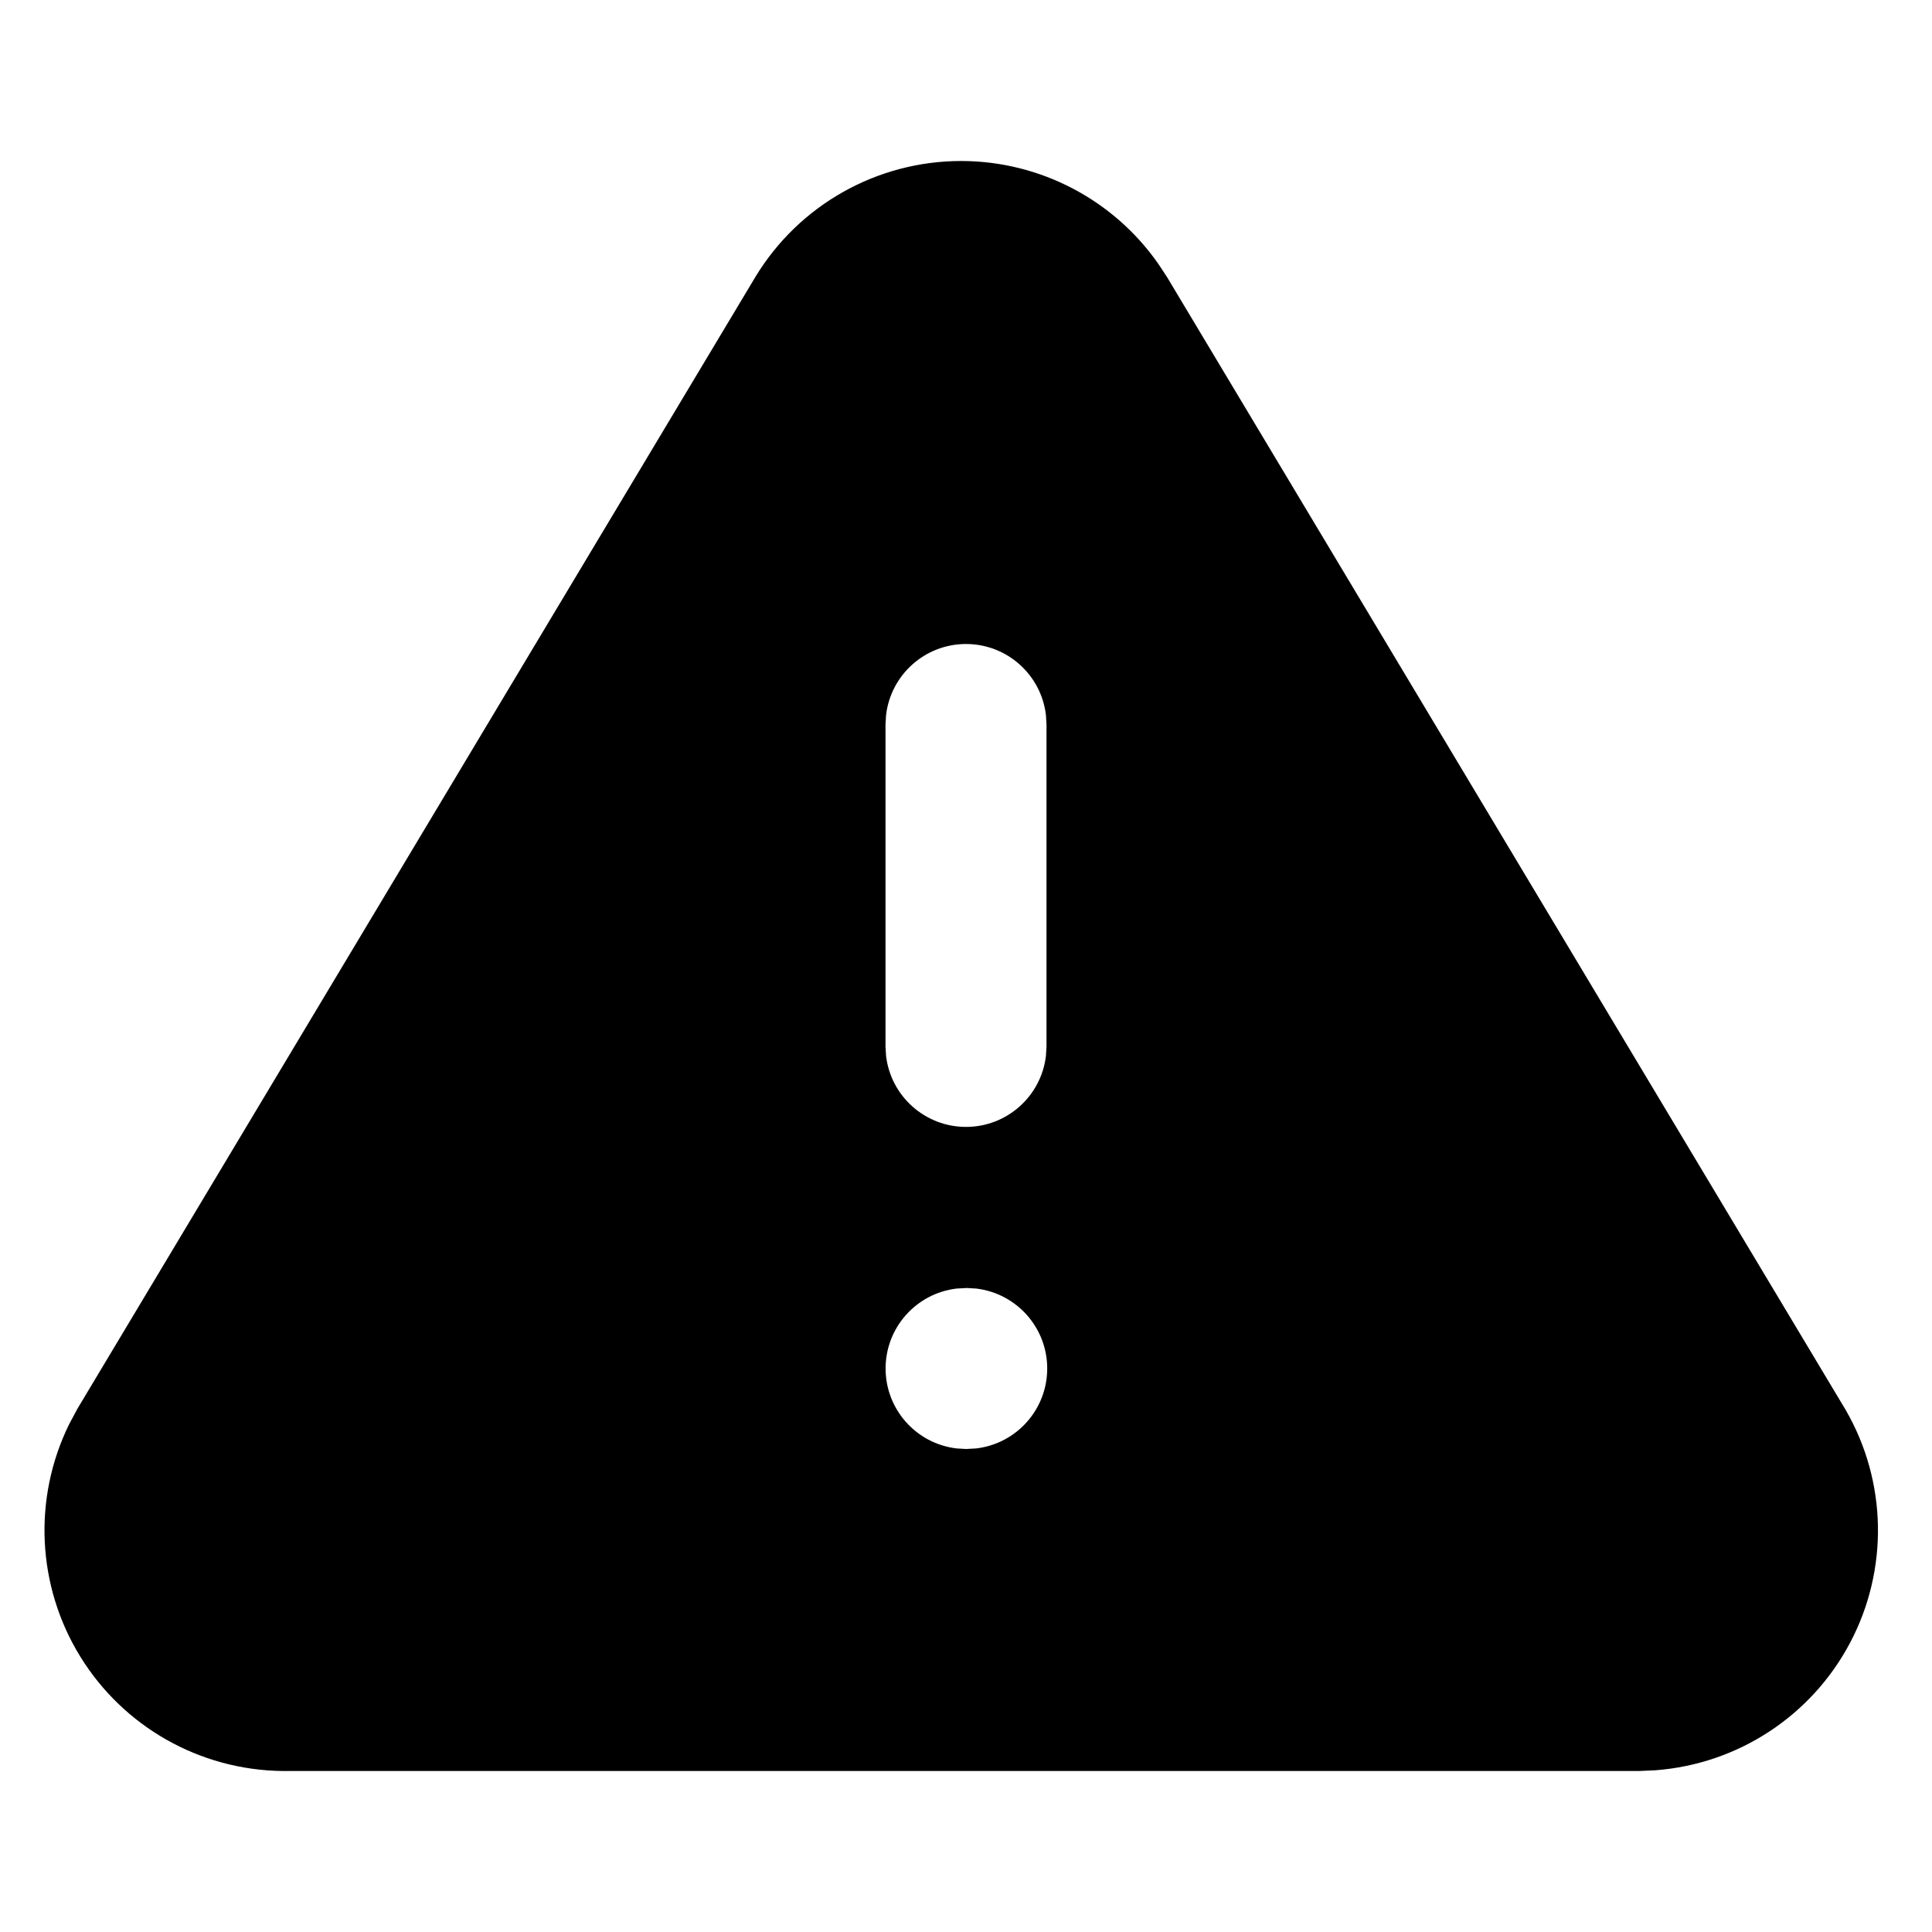
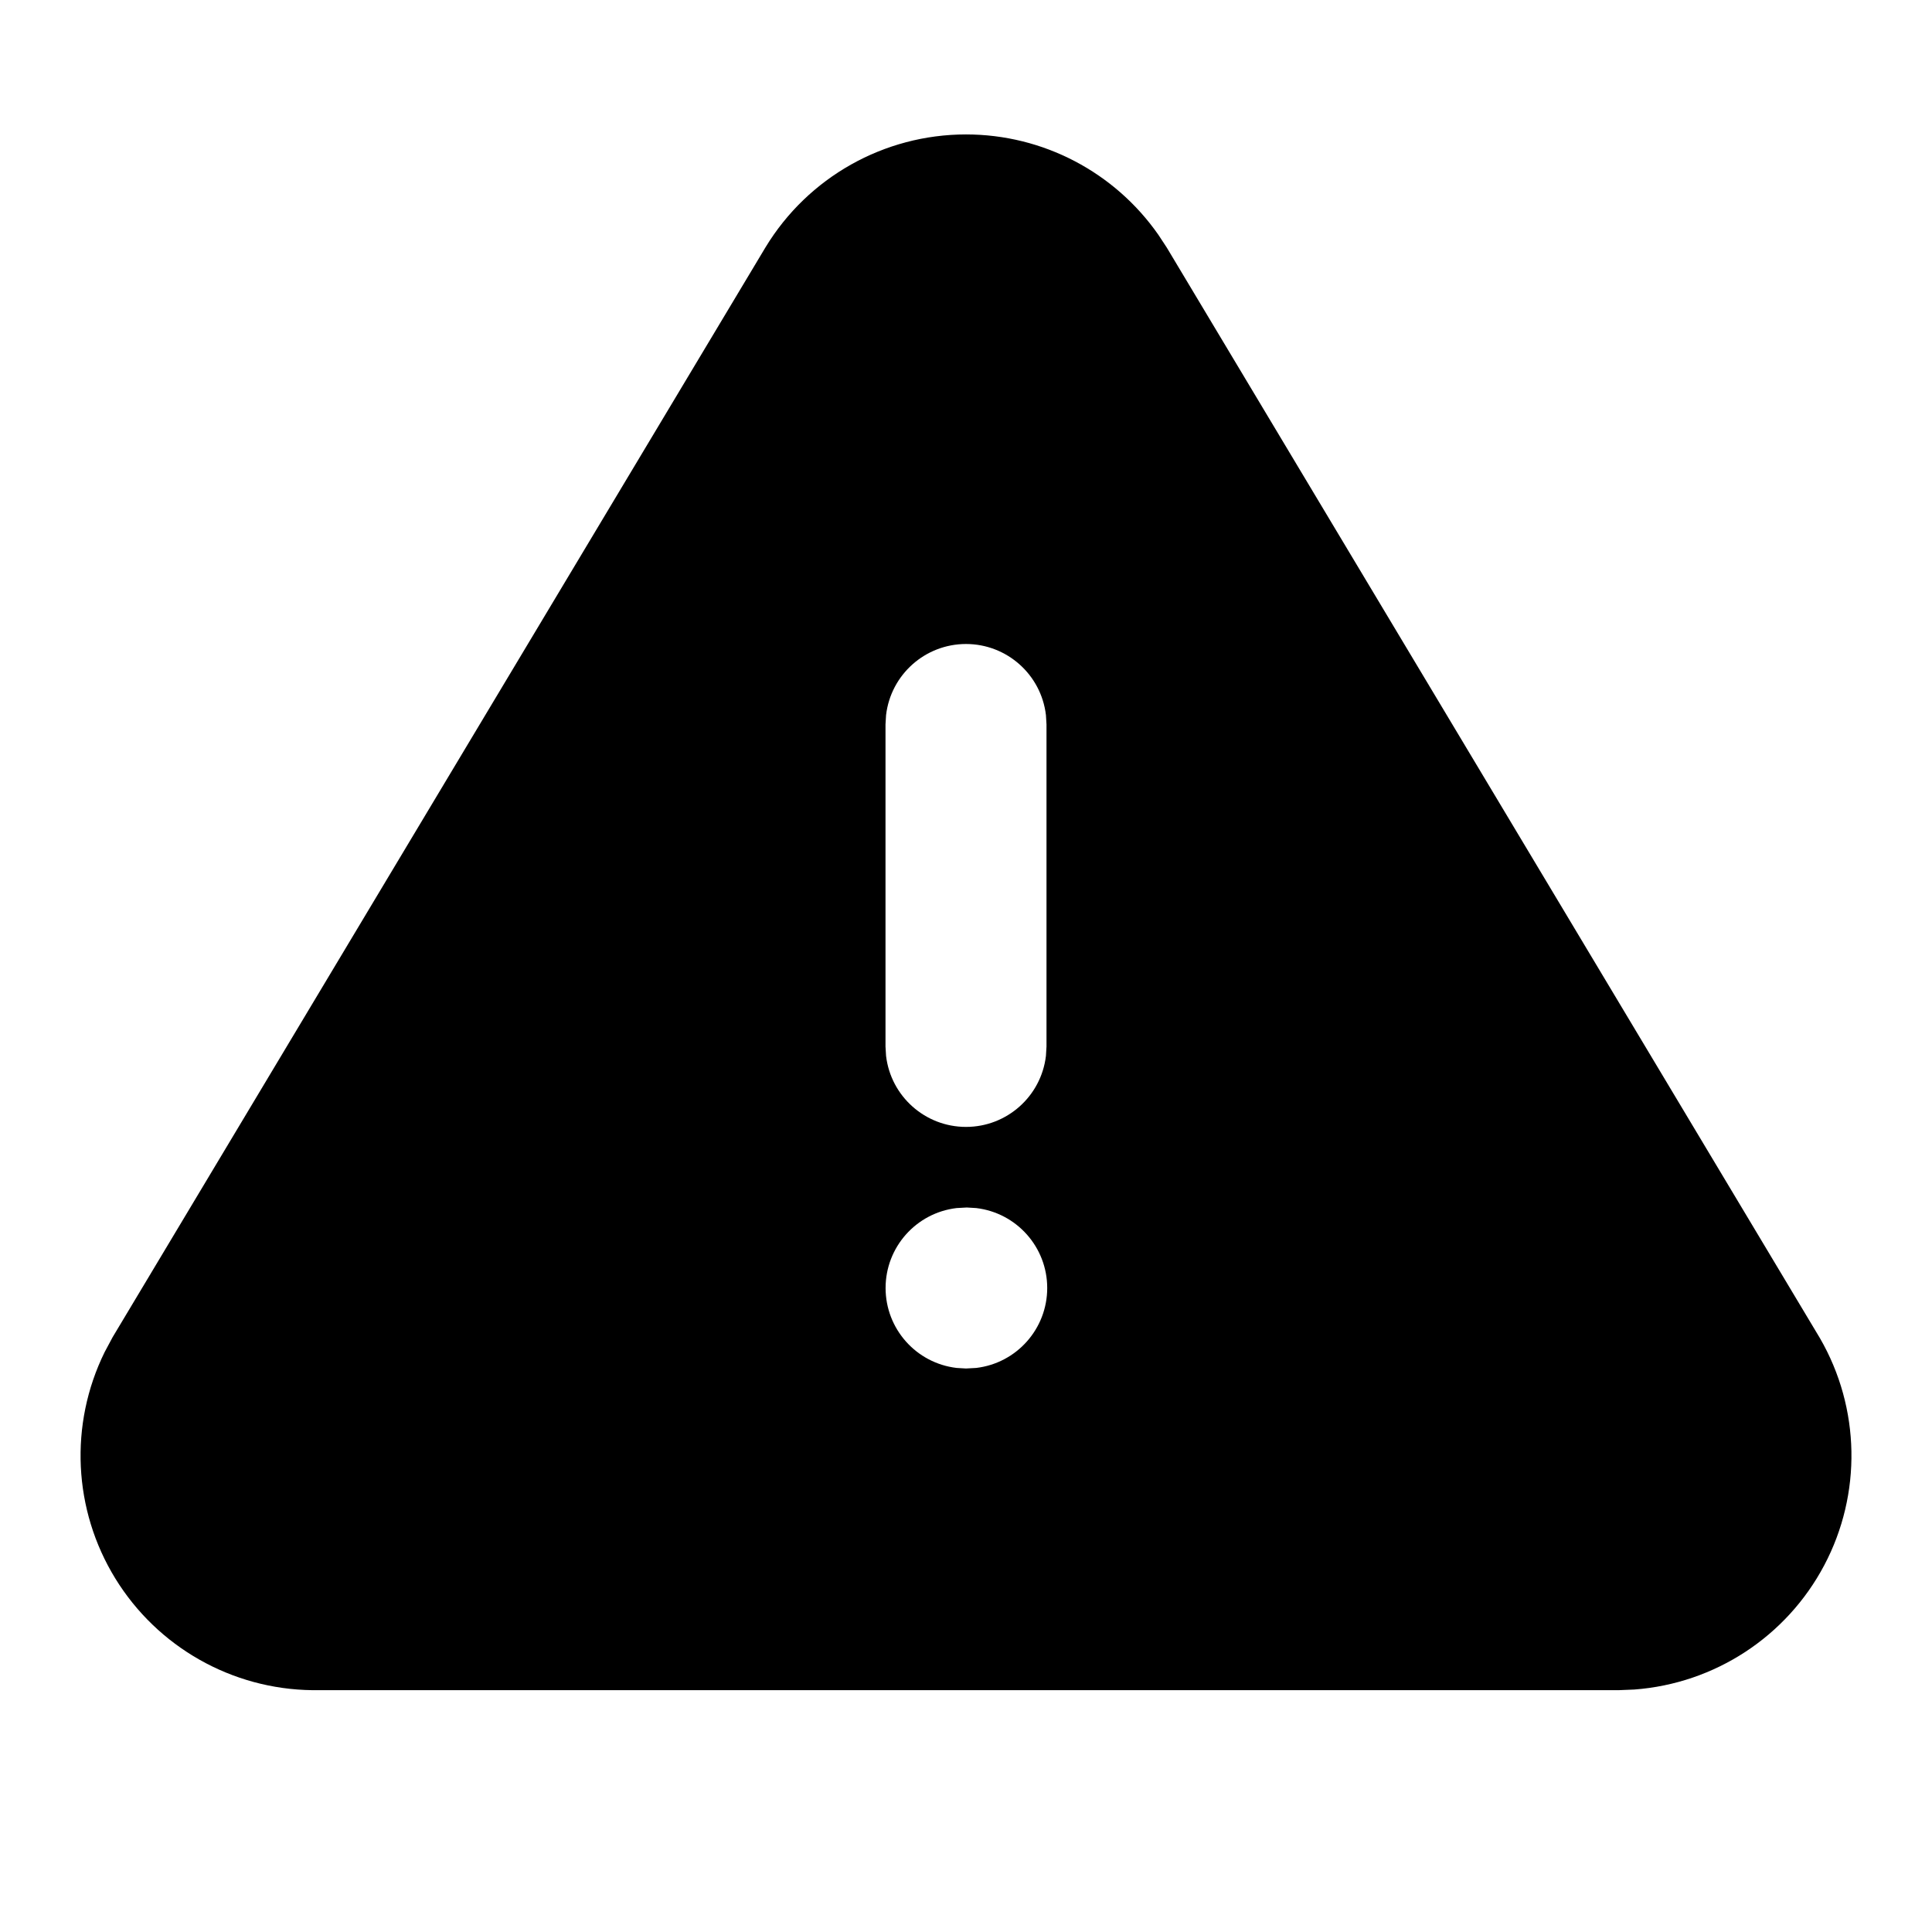
<svg xmlns="http://www.w3.org/2000/svg" width="24" height="24" viewBox="0 0 24 24" stroke-width="2" stroke="currentColor" fill="none" stroke-linecap="round" stroke-linejoin="round">
-   <path d="M11.94 2a2.99 2.99 0 0 1 2.45 1.279l.108 .164l8.431 14.074a2.989 2.989 0 0 1 -2.366 4.474l-.2 .009h-16.856a2.99 2.99 0 0 1 -2.648 -4.308l.101 -.189l8.425 -14.065a2.989 2.989 0 0 1 2.555 -1.438zm.07 14l-.127 .007a1 1 0 0 0 0 1.986l.117 .007l.127 -.007a1 1 0 0 0 0 -1.986l-.117 -.007zm-.01 -8a1 1 0 0 0 -.993 .883l-.007 .117v4l.007 .117a1 1 0 0 0 1.986 0l.007 -.117v-4l-.007 -.117a1 1 0 0 0 -.993 -.883z" stroke-width="0" fill="currentColor" />
+   <path d="M12 1.67c.955 0 1.845 .467 2.39 1.247l.105 .16l8.114 13.548a2.914 2.914 0 0 1 -2.307 4.363l-.195 .008h-16.225a2.914 2.914 0 0 1 -2.582 -4.2l.099 -.185l8.11 -13.538a2.914 2.914 0 0 1 2.491 -1.403zm.01 13.33l-.127 .007a1 1 0 0 0 0 1.986l.117 .007l.127 -.007a1 1 0 0 0 0 -1.986l-.117 -.007zm-.01 -7a1 1 0 0 0 -.993 .883l-.007 .117v4l.007 .117a1 1 0 0 0 1.986 0l.007 -.117v-4l-.007 -.117a1 1 0 0 0 -.993 -.883z" stroke-width="0" fill="currentColor" />
</svg>
